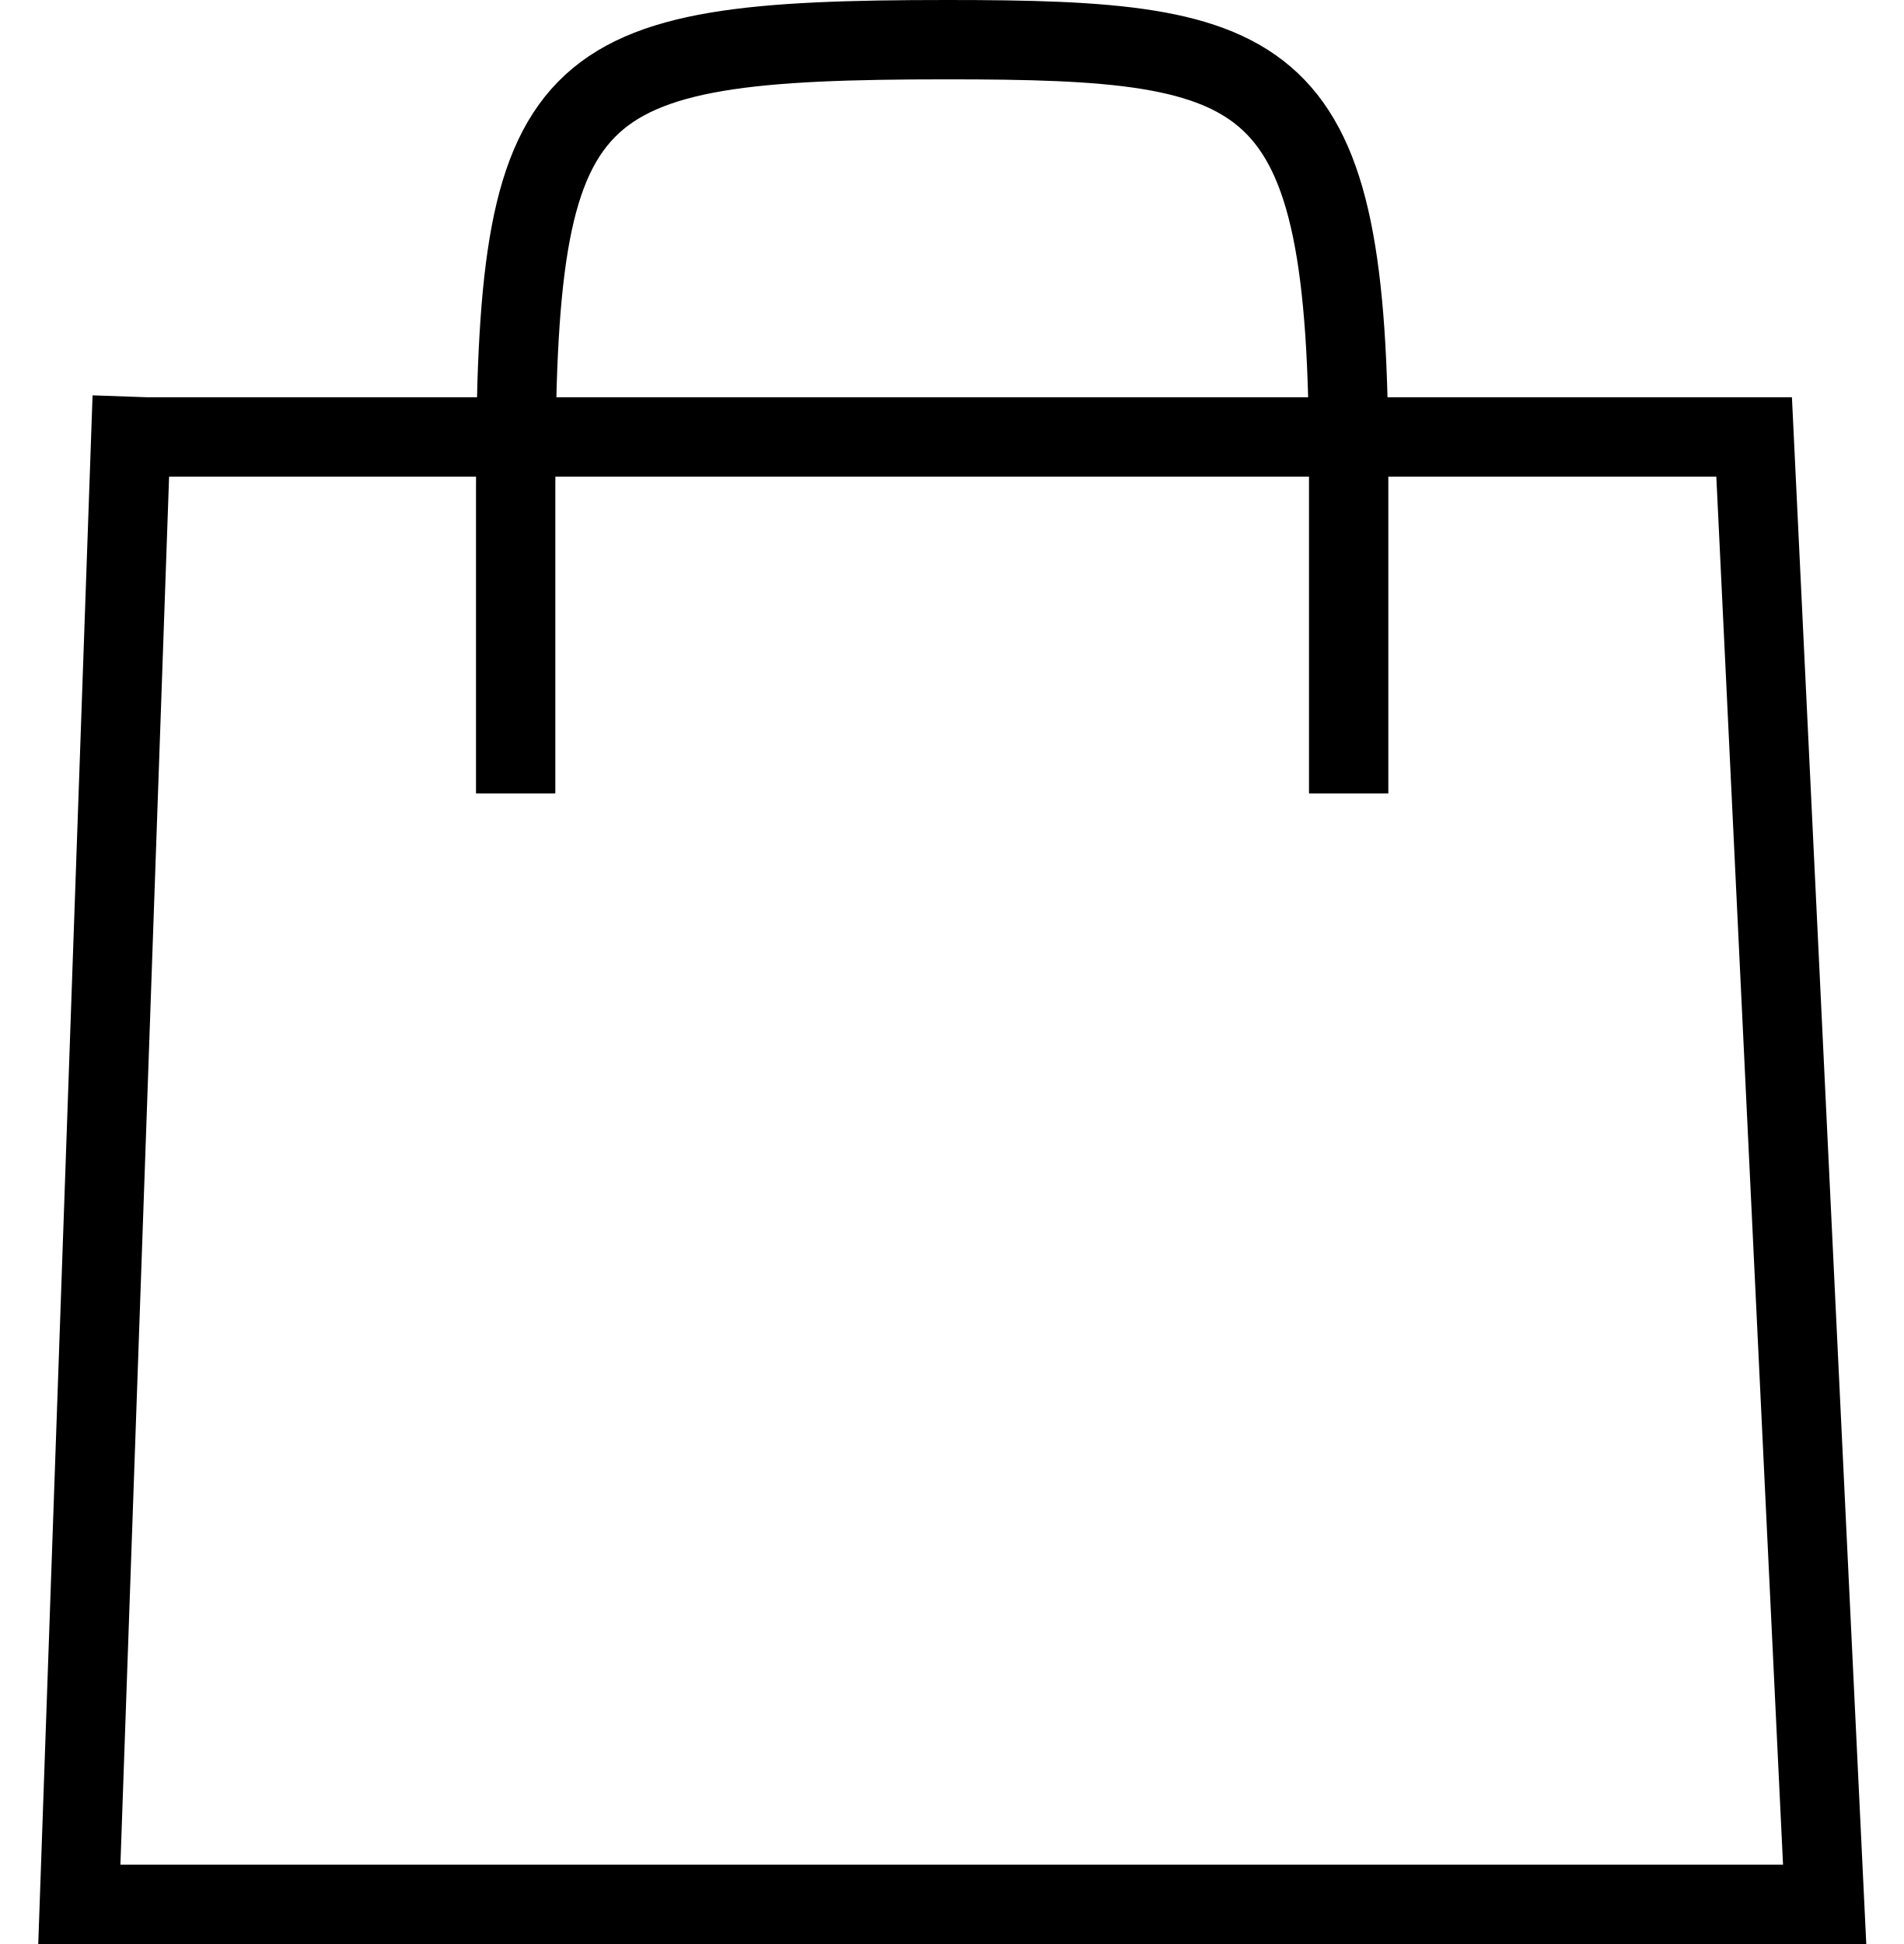
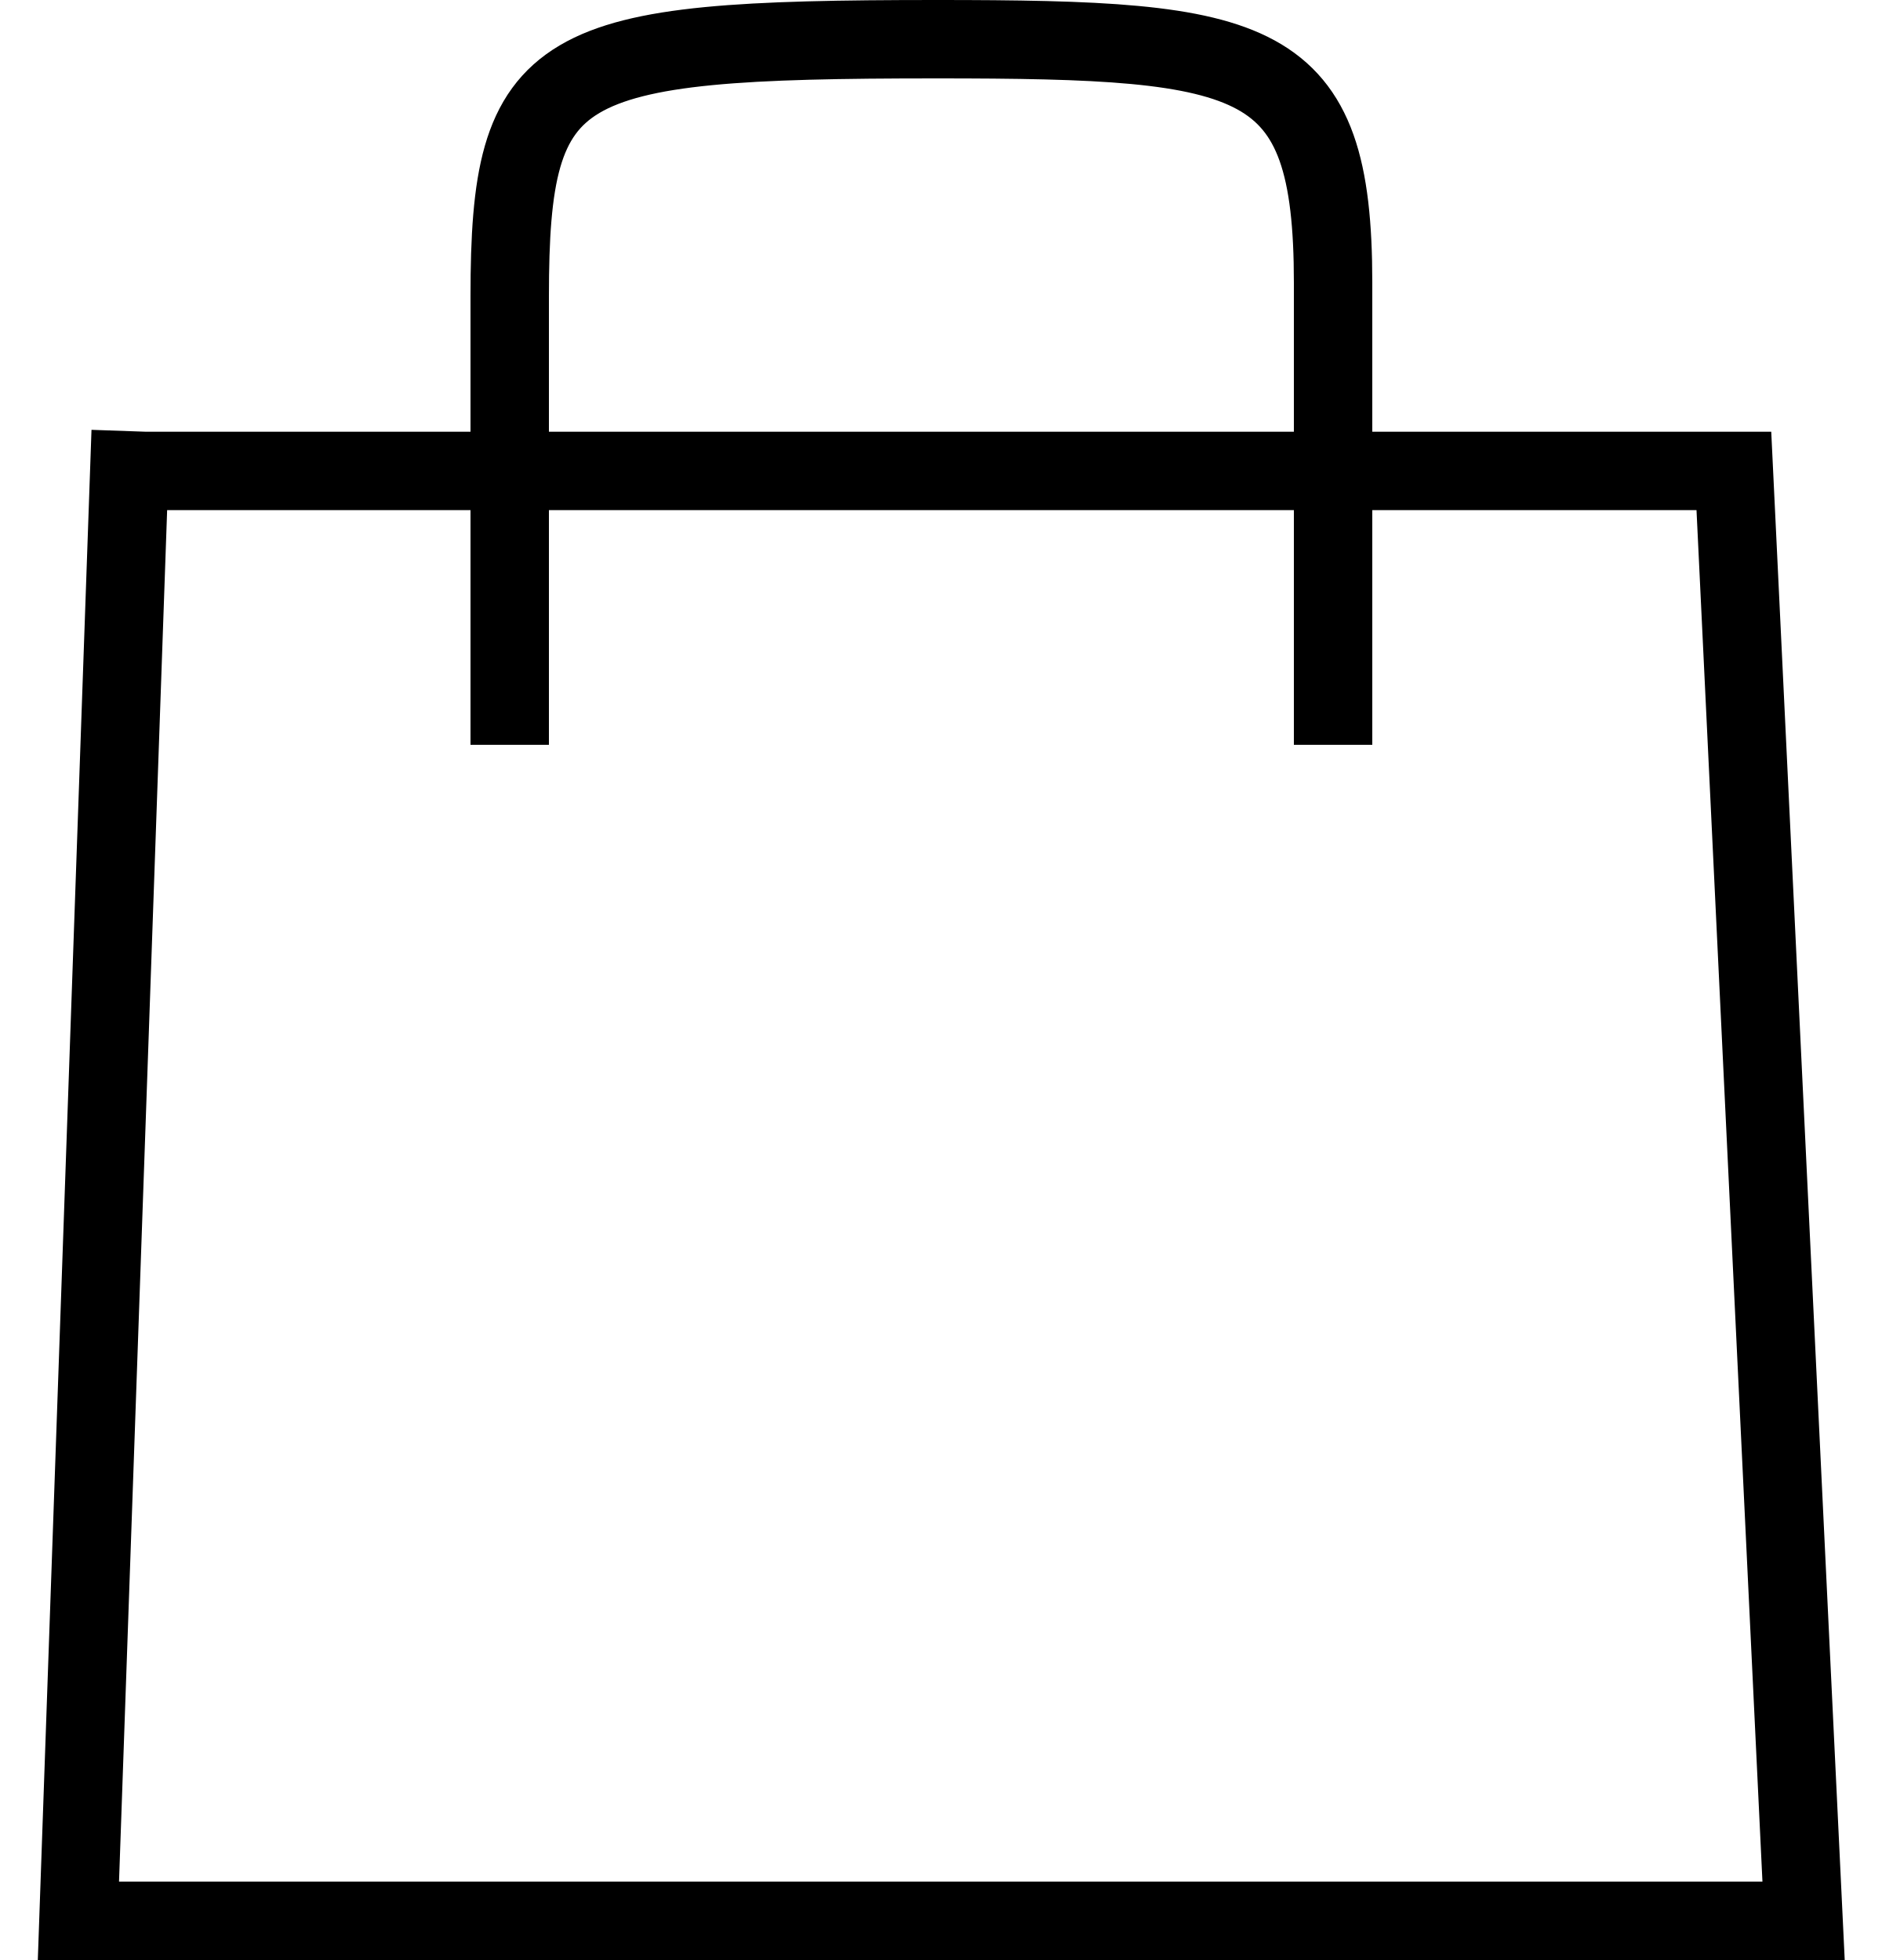
- <svg xmlns="http://www.w3.org/2000/svg" width="48" height="49" viewBox="0 0 48 49" fill="none">
-   <path d="M13 20V12.338C13 1.92 14.125 1 23.875 1C32.124 1 34 1.613 34 11.726L34 20" stroke="black" stroke-width="2" />
-   <path d="M3.333 11.013H44.222L46 48H2L3.333 10" stroke="black" stroke-width="2" />
+ <svg xmlns="http://www.w3.org/2000/svg" width="48" height="50" viewBox="0 0 48 50" fill="none">
+   <path d="M3.333 12.013H44.222L46 49H2L3.333 11" stroke="black" stroke-width="2" />
+   <path d="M13 12V7.564C13 1.532 14.125 1 23.875 1C32.124 1 34 1.355 34 7.21L34 12" stroke="black" stroke-width="2" />
+   <line x1="13" y1="12" x2="13" y2="19" stroke="black" stroke-width="2" />
+   <line x1="34" y1="12" x2="34" y2="19" stroke="black" stroke-width="2" />
</svg>
